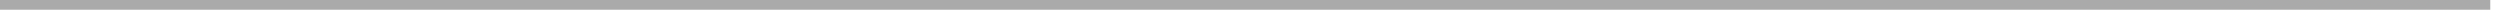
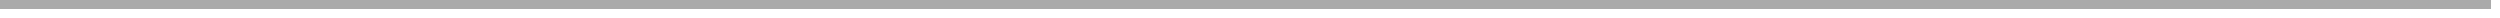
- <svg xmlns="http://www.w3.org/2000/svg" version="1.1" width="257px" height="2px">
-   <g transform="matrix(1 0 0 1 -889 -1946 )">
-     <path d="M 889 1946.5  L 1145 1946.5  " stroke-width="1" stroke="#aaaaaa" fill="none" />
+ <svg xmlns="http://www.w3.org/2000/svg" version="1.1" width="278px" height="2px">
+   <g transform="matrix(1 0 0 1 -1260 -1969 )">
+     <path d="M 1260 1969.5  L 1537 1969.5  " stroke-width="1" stroke="#aaaaaa" fill="none" />
  </g>
</svg>
